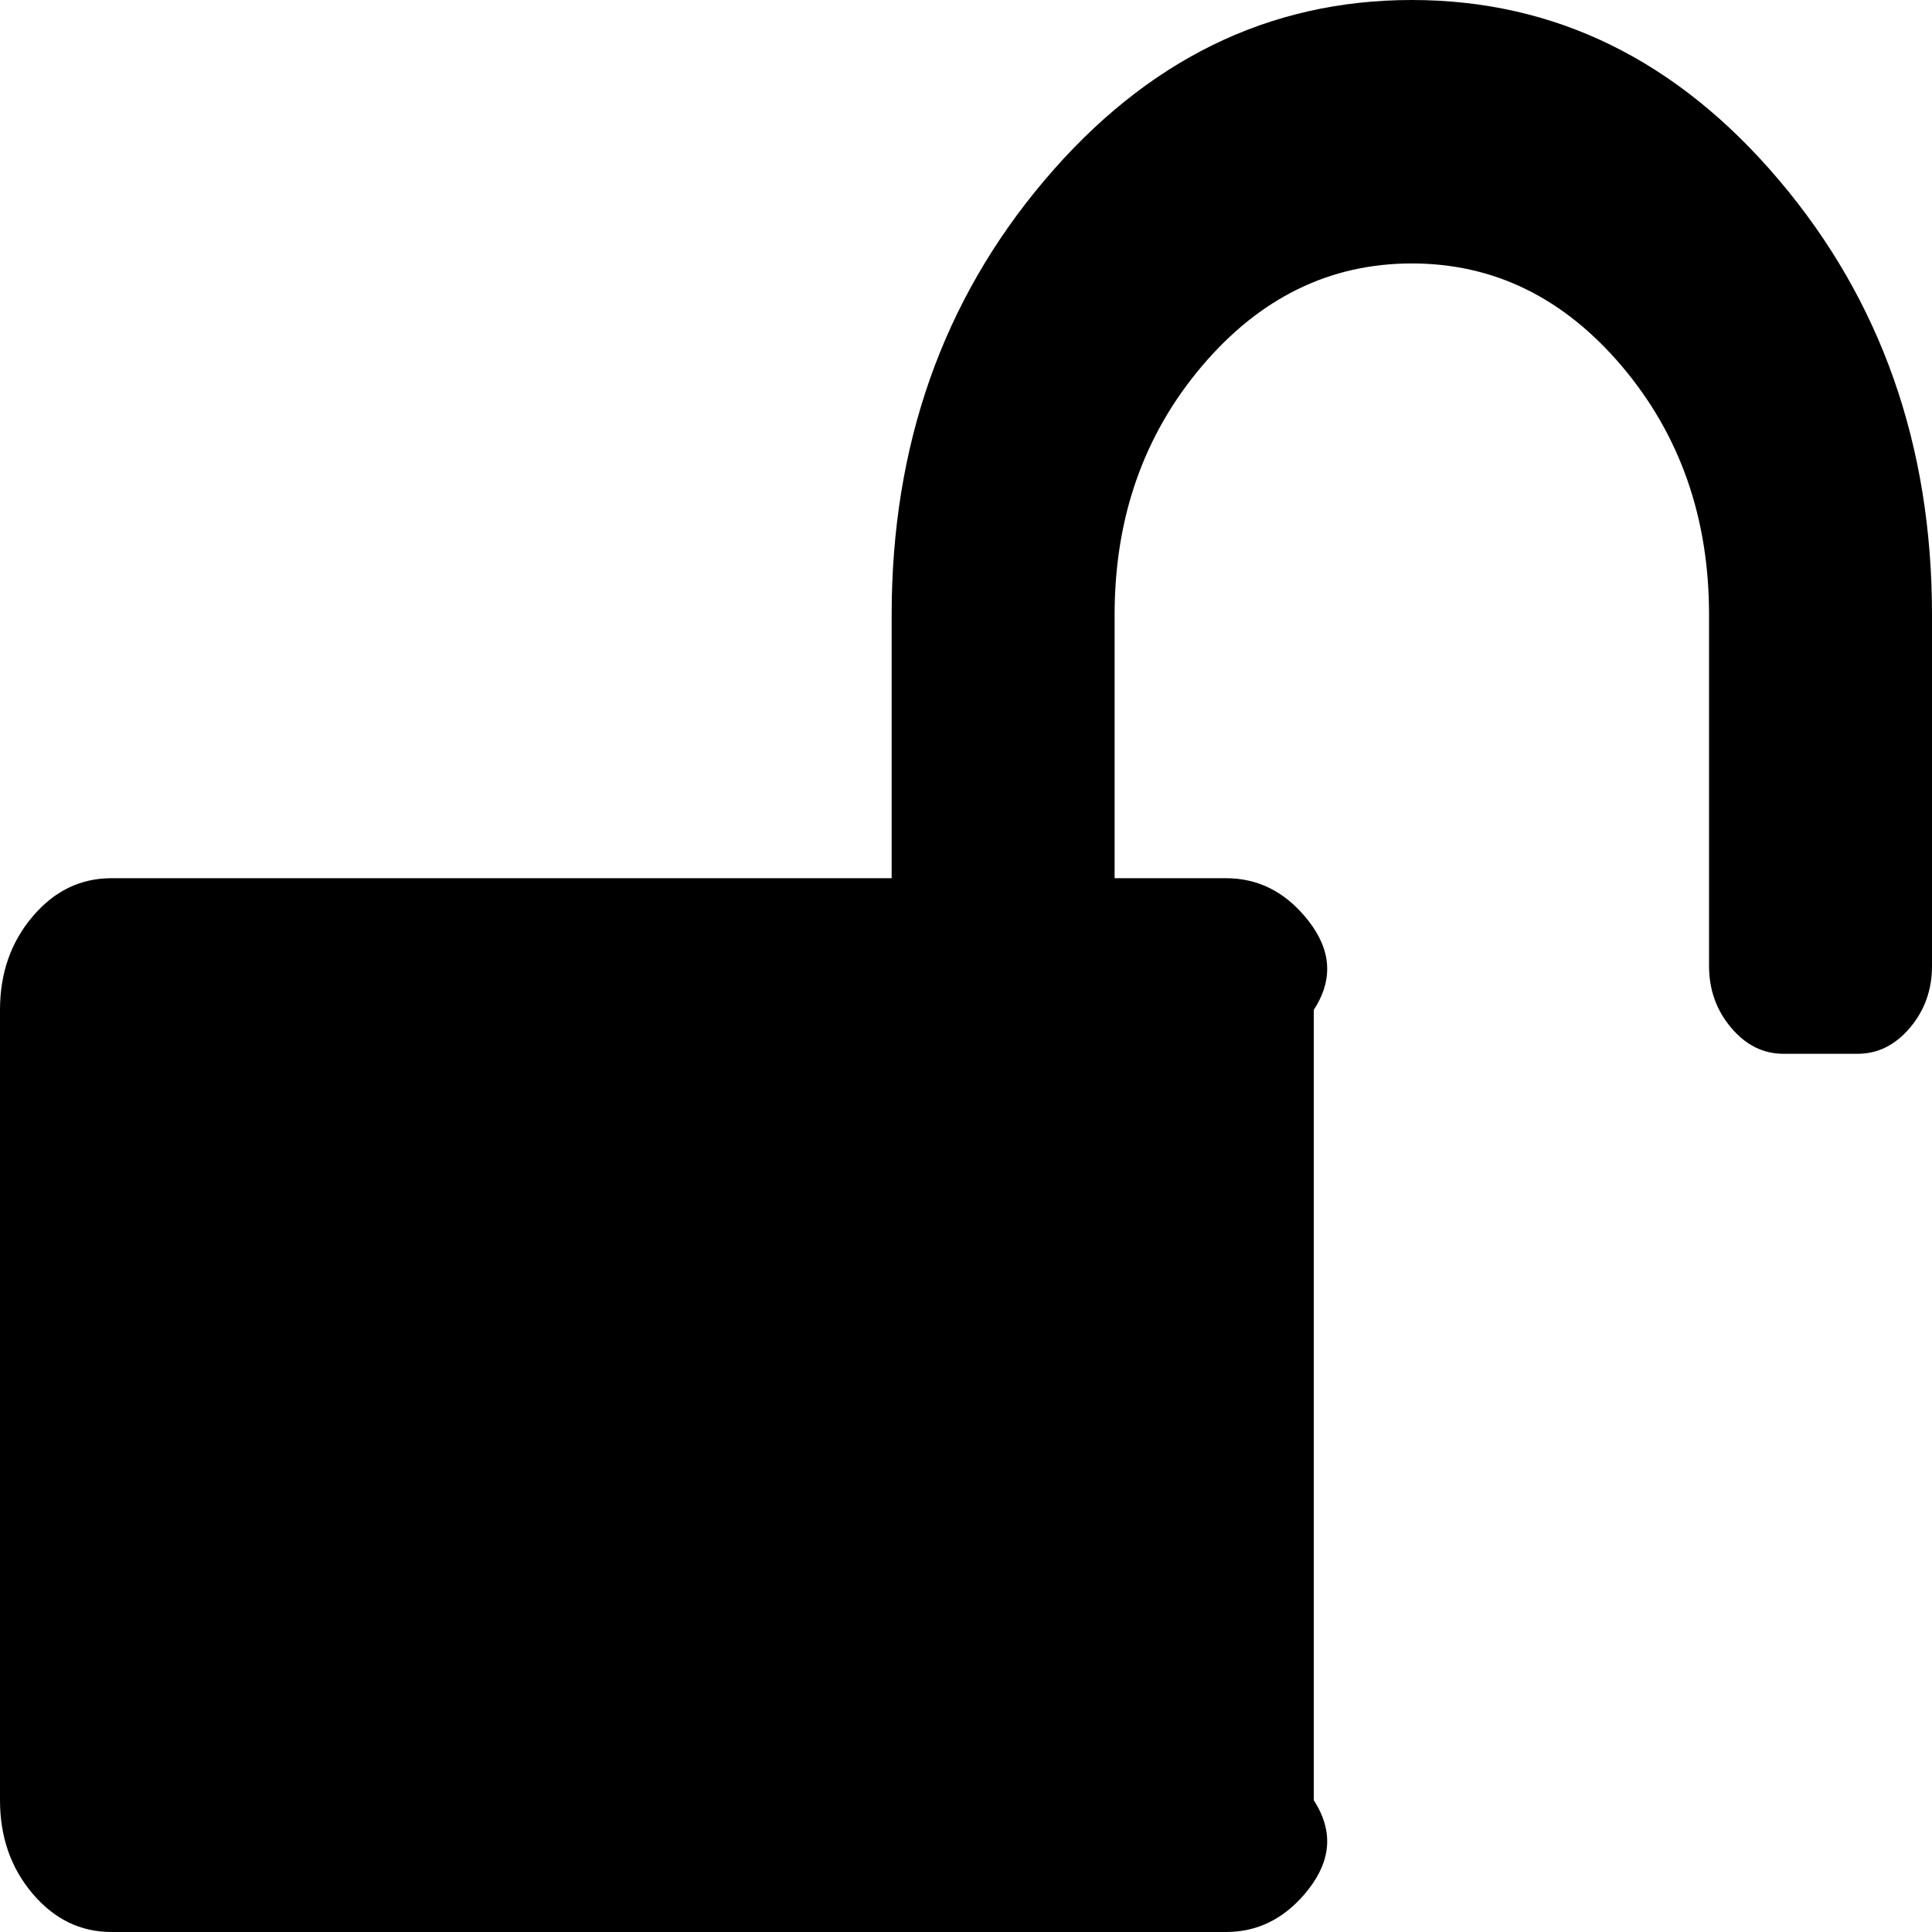
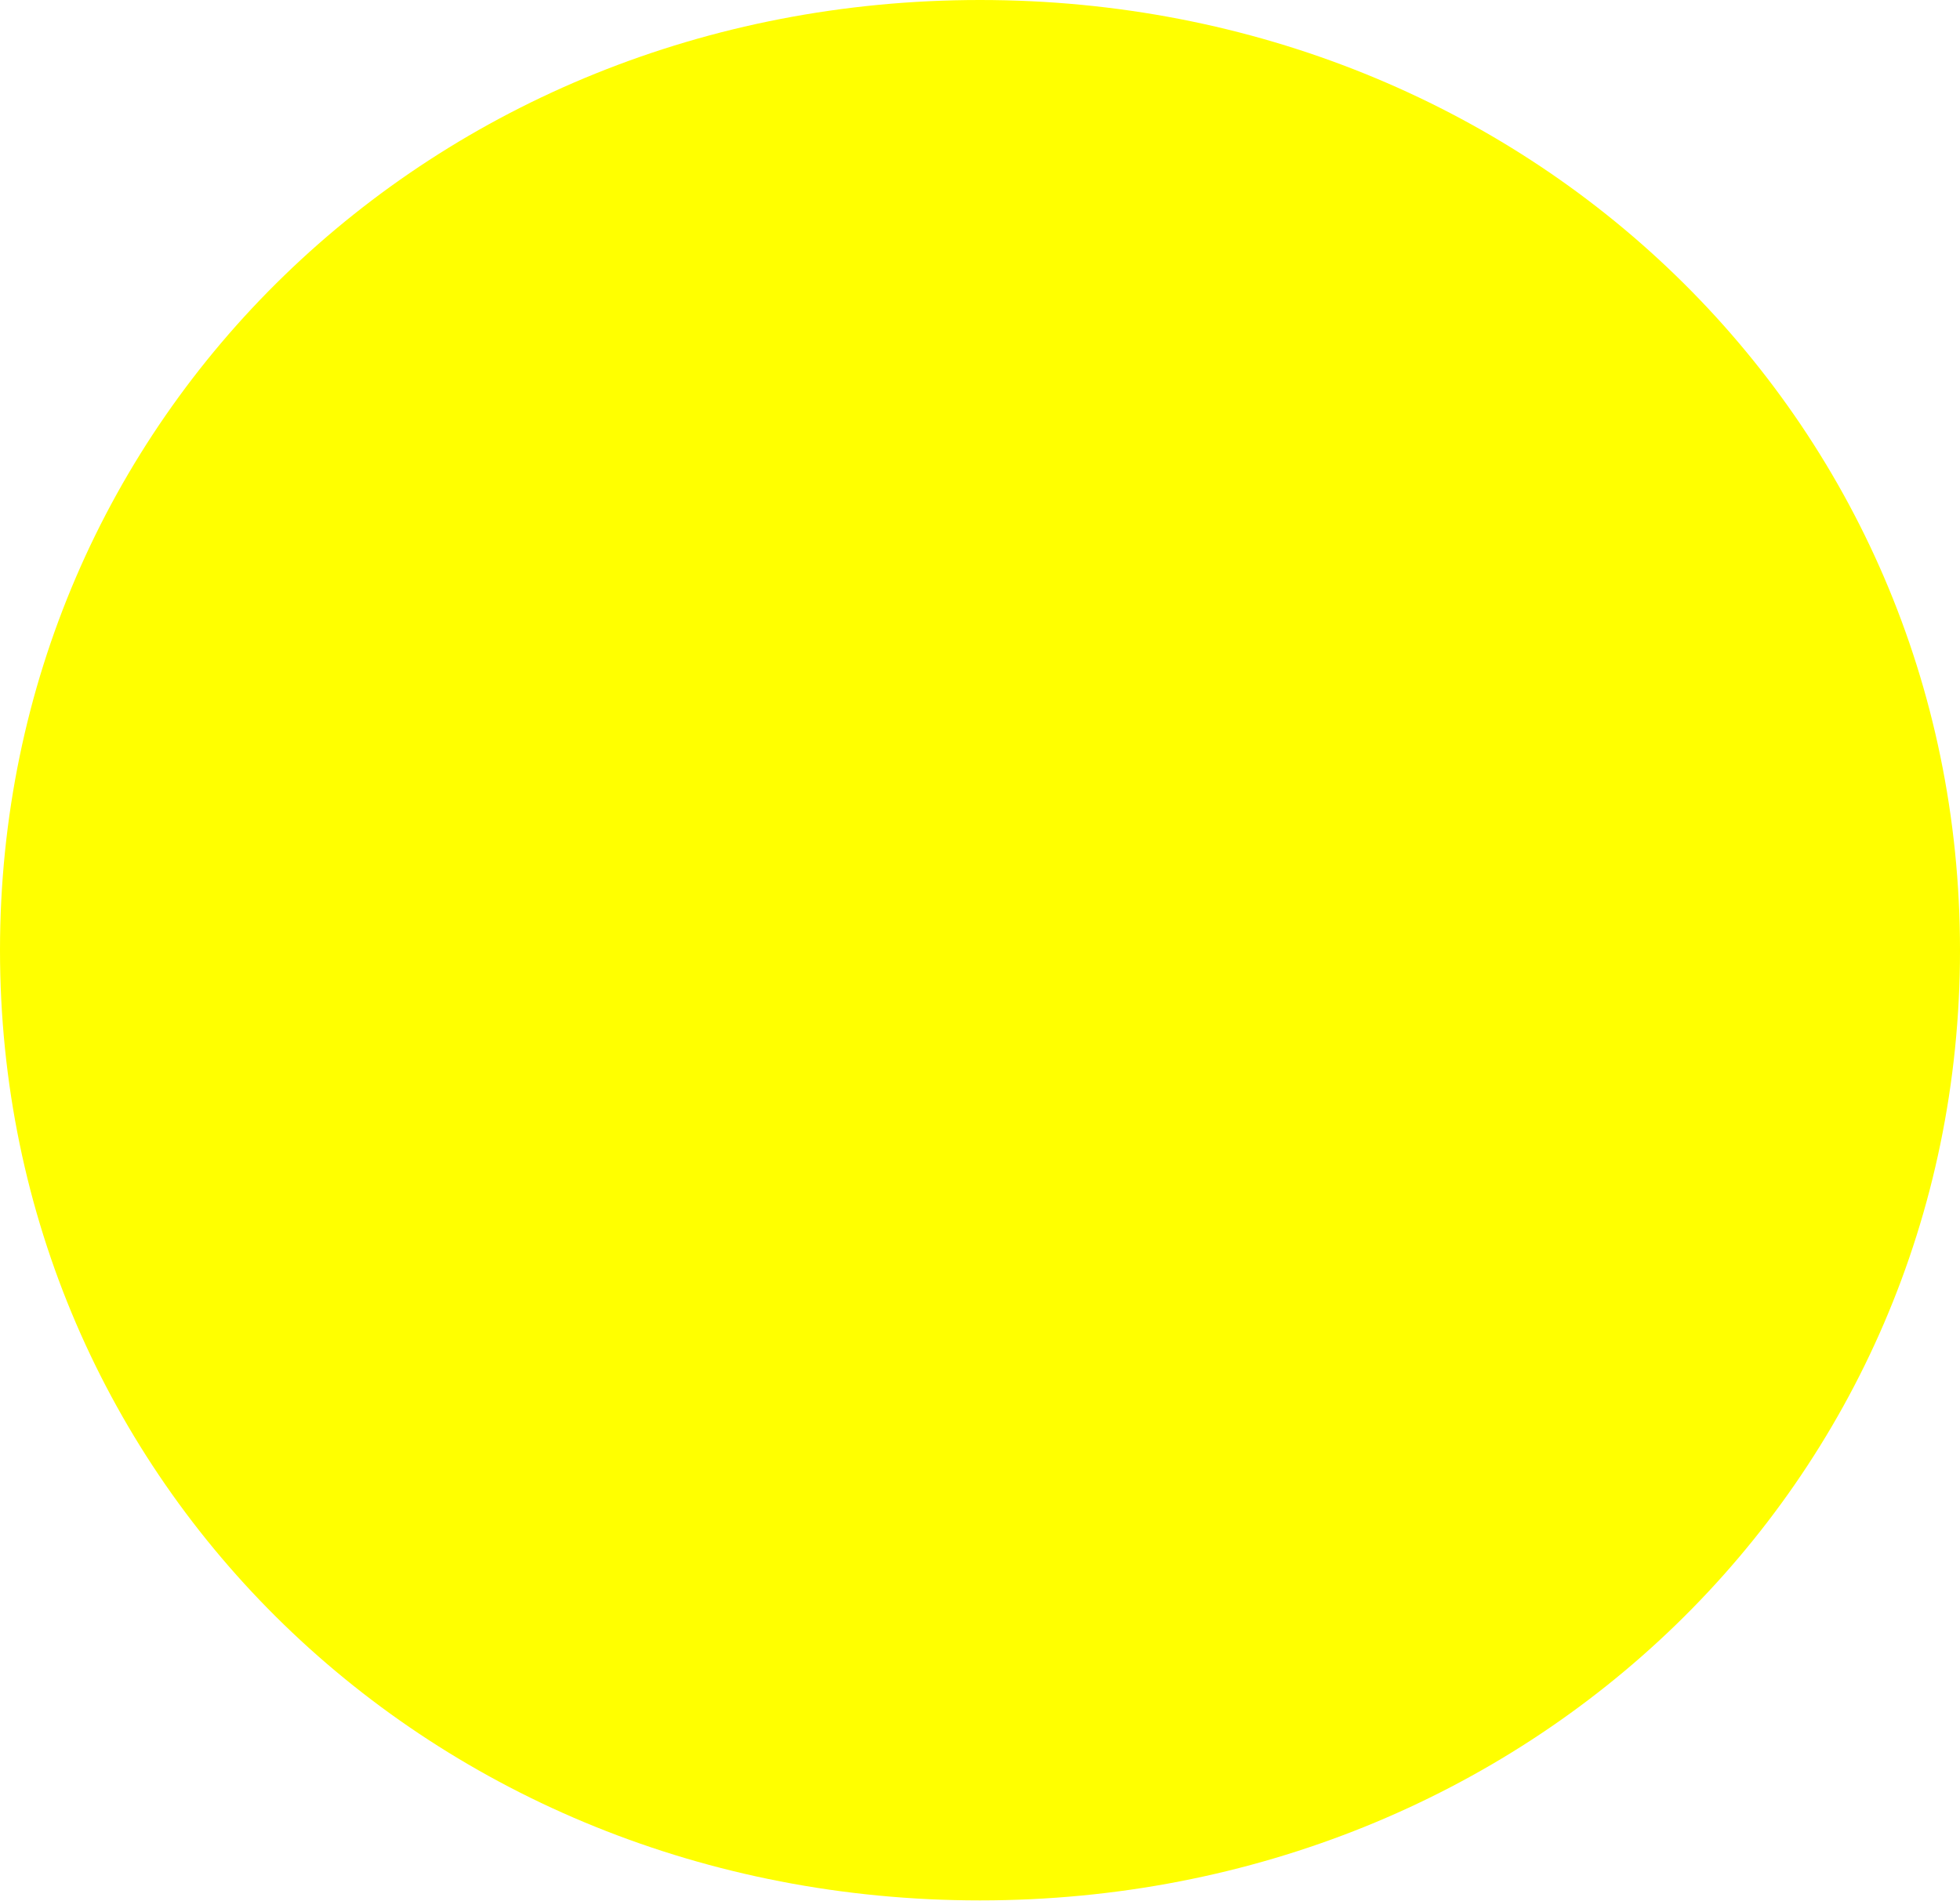
- <svg xmlns="http://www.w3.org/2000/svg" version="1.1" width="25px" height="25px">
-   <g transform="matrix(1 0 0 1 -2186 -1967 )">
-     <path d="M 23.024 2.335  C 24.341 3.891  25 5.765  25 7.955  L 25 12.5  C 25 12.808  24.905 13.074  24.715 13.299  C 24.524 13.524  24.299 13.636  24.038 13.636  L 23.077 13.636  C 22.817 13.636  22.591 13.524  22.401 13.299  C 22.211 13.074  22.115 12.808  22.115 12.5  L 22.115 7.955  C 22.115 6.7  21.74 5.629  20.989 4.741  C 20.237 3.853  19.331 3.409  18.269 3.409  C 17.208 3.409  16.301 3.853  15.55 4.741  C 14.799 5.629  14.423 6.7  14.423 7.955  L 14.423 11.364  L 15.865 11.364  C 16.266 11.364  16.607 11.529  16.887 11.861  C 17.167 12.192  17.308 12.595  17 13.068  L 17 23.295  C 17.308 23.769  17.167 24.171  16.887 24.503  C 16.607 24.834  16.266 25  15.865 25  L 1.442 25  C 1.042 25  0.701 24.834  0.421 24.503  C 0.14 24.171  0 23.769  0 23.295  L 0 13.068  C 0 12.595  0.14 12.192  0.421 11.861  C 0.701 11.529  1.042 11.364  1.442 11.364  L 11.538 11.364  L 11.538 7.955  C 11.538 5.765  12.197 3.891  13.514 2.335  C 14.831 0.778  16.416 0  18.269 0  C 20.122 0  21.707 0.778  23.024 2.335  Z " fill-rule="nonzero" fill="#000000" stroke="none" transform="matrix(1 0 0 1 2186 1967 )" />
+ <svg xmlns="http://www.w3.org/2000/svg" version="1.1" width="66px" height="64px">
+   <g transform="matrix(1 0 0 1 -912 -619 )">
+     <path d="M 945 619  C 963.48 619  978 633.08  978 651  C 978 668.92  963.48 683  945 683  C 926.52 683  912 668.92  912 651  C 912 633.08  926.52 619  945 619  Z " fill-rule="nonzero" fill="#ffff00" stroke="none" />
  </g>
</svg>
